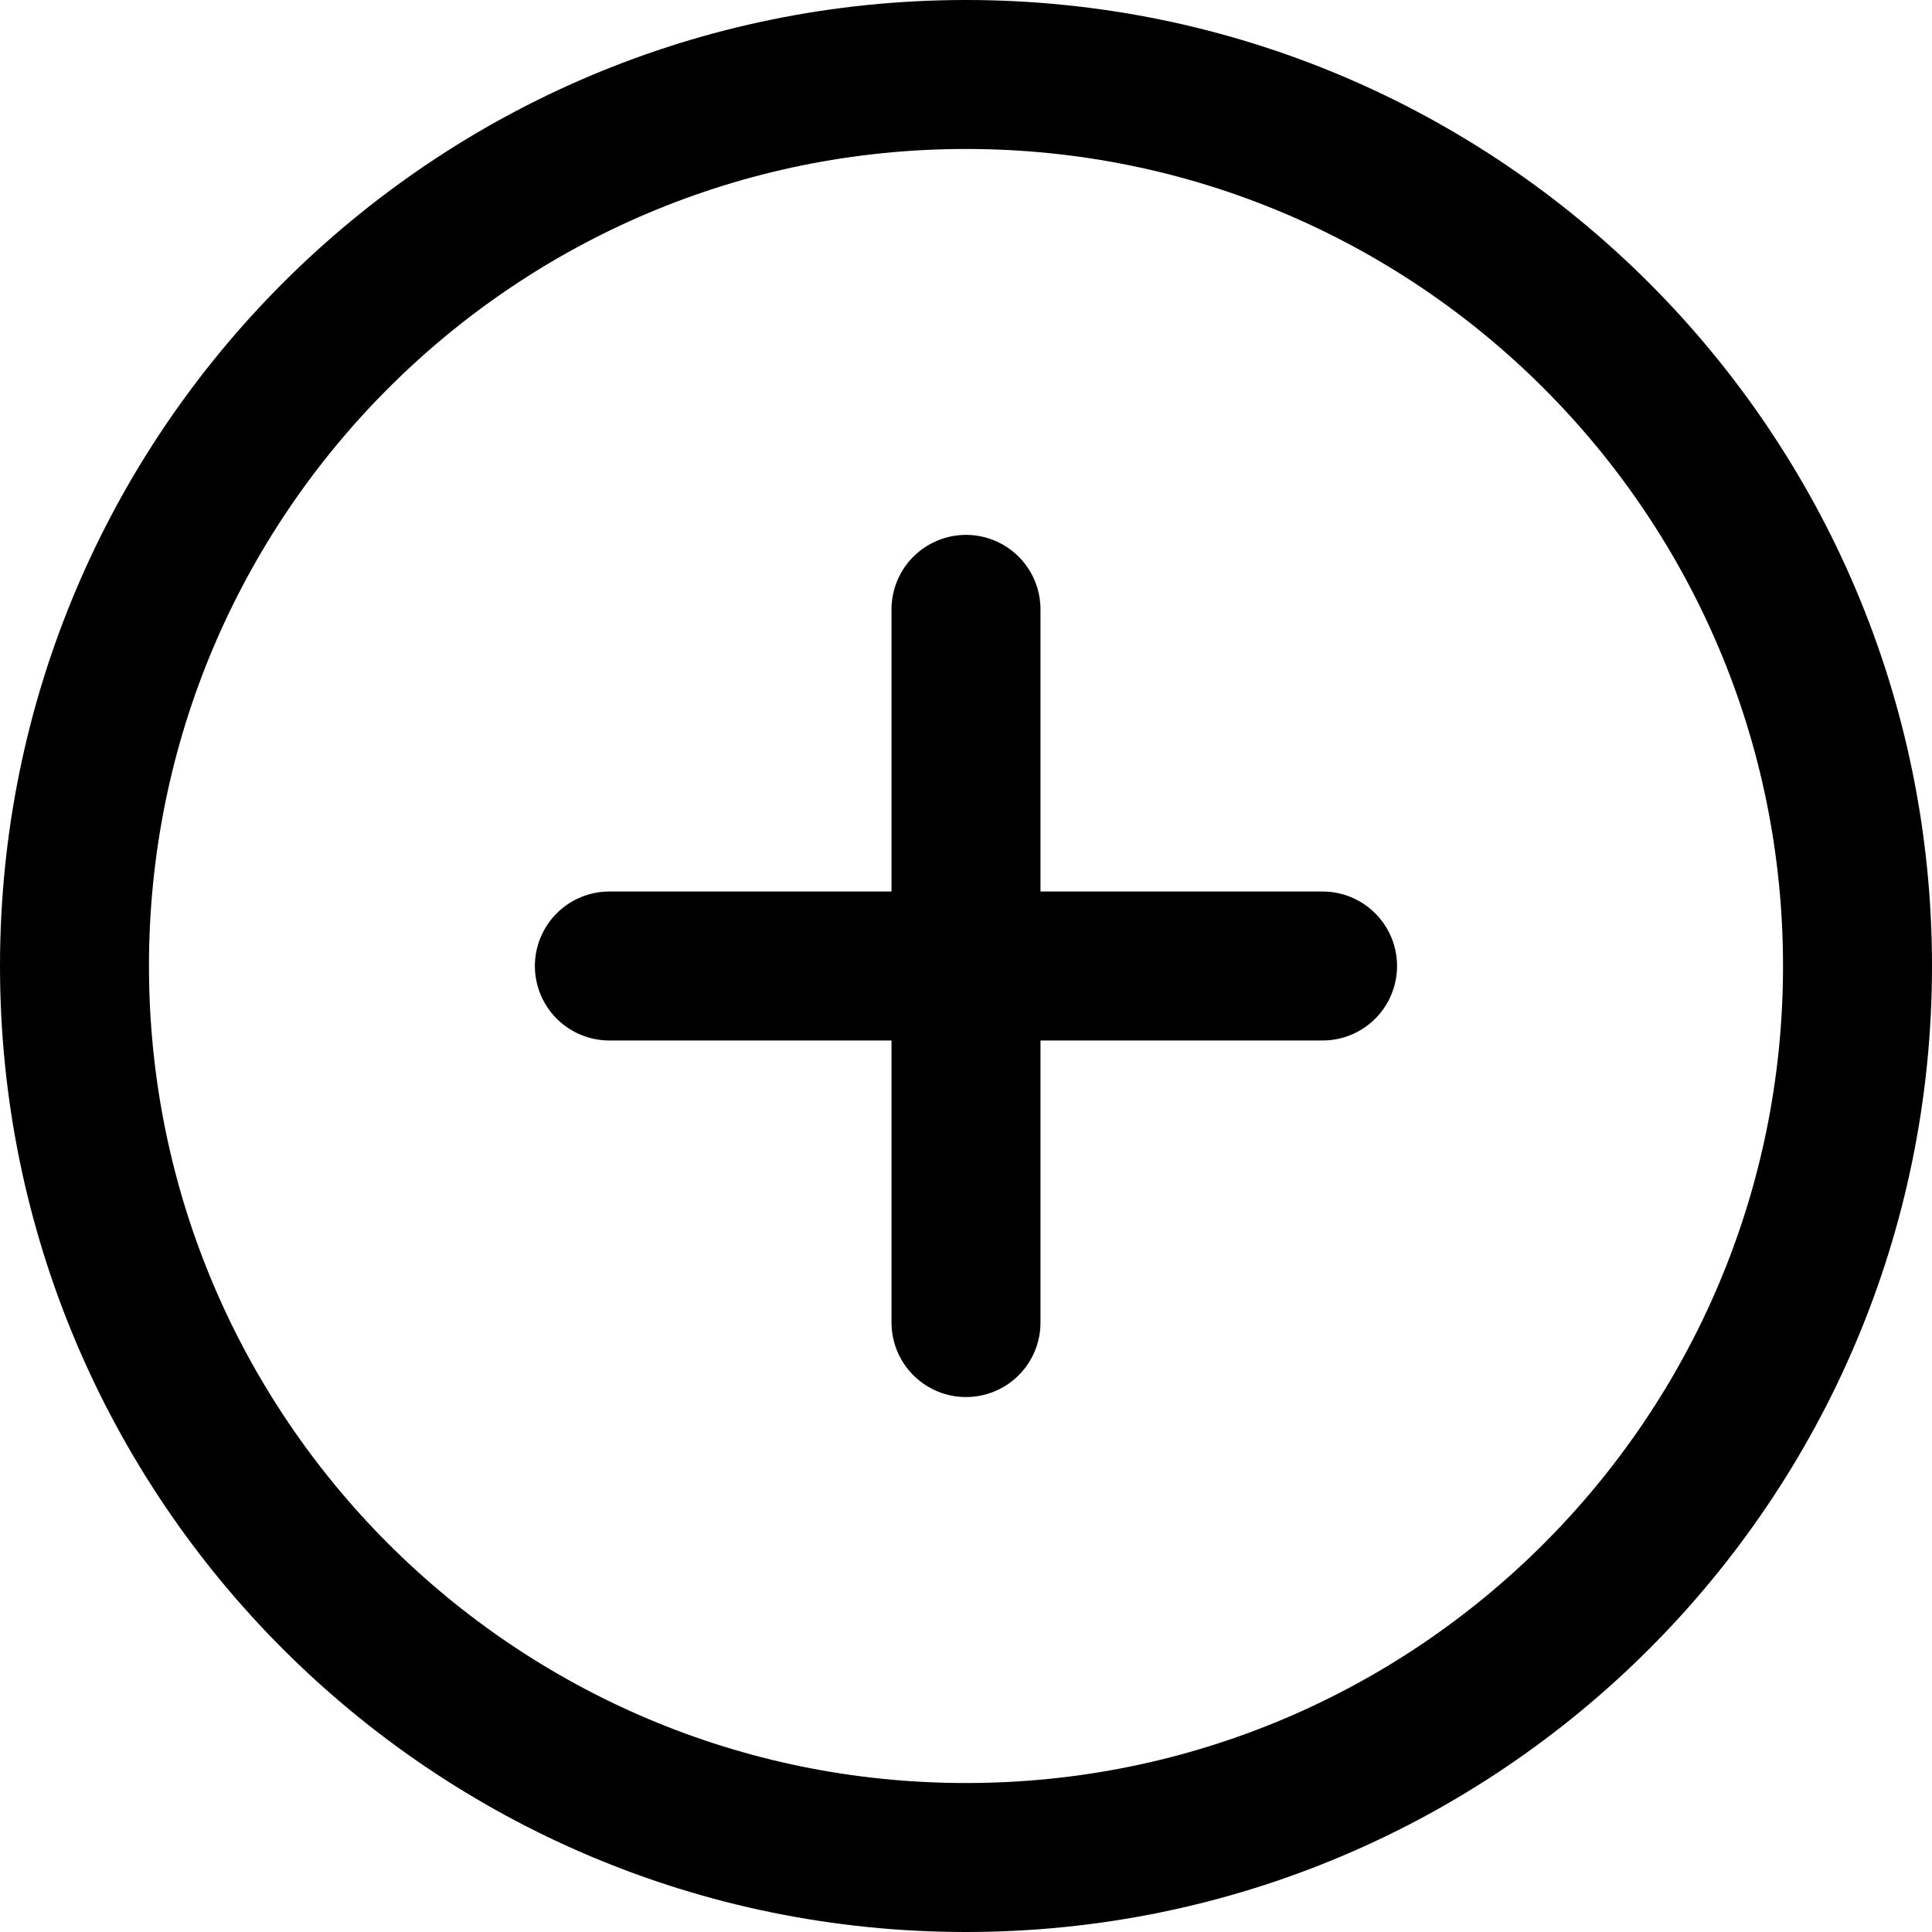
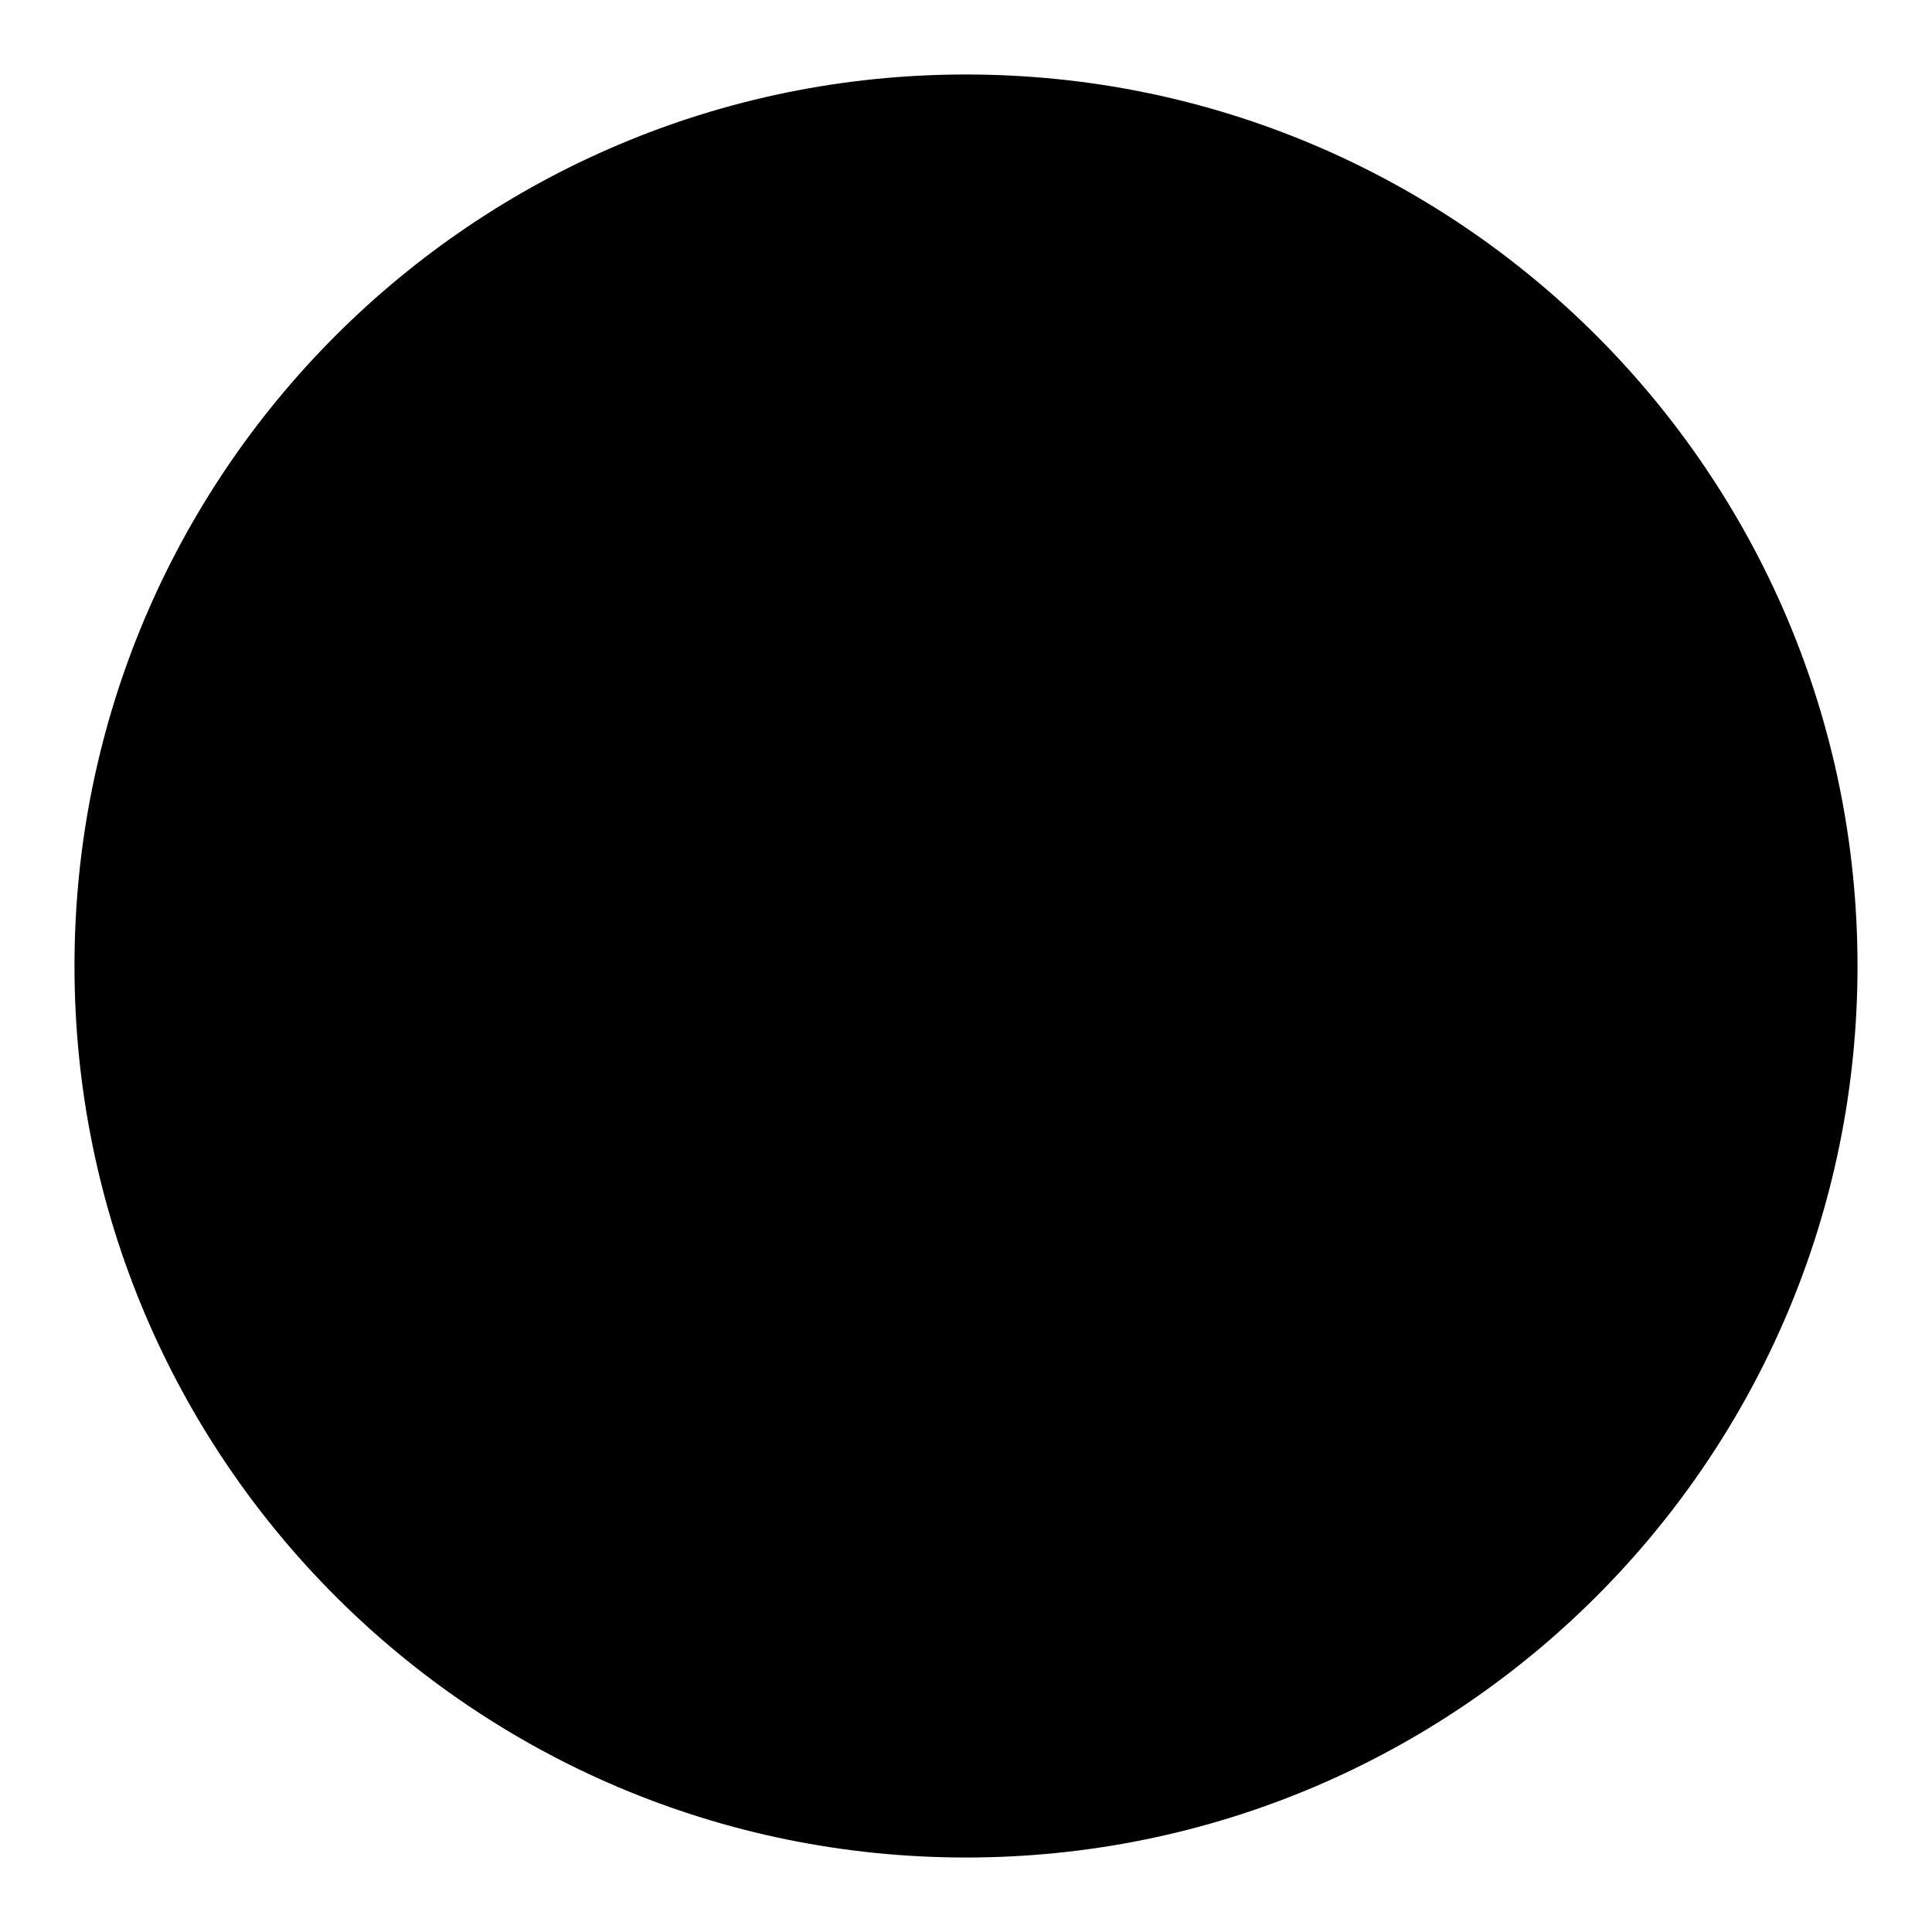
<svg xmlns="http://www.w3.org/2000/svg" width="25.938" height="25.938" viewBox="0 0 25.938 25.938">
-   <defs>
-     <style>
-       .cls-1 {
-         fill: none;
-         stroke: #000;
-         stroke-linecap: round;
-         stroke-linejoin: round;
-         stroke-width: 2px;
-       }
-     </style>
-   </defs>
  <g id="Icon_feather-plus-circle" data-name="Icon feather-plus-circle" transform="translate(-2 -2)">
    <path id="Path_67" data-name="Path 67" class="cls-1" d="M26.938,14.969A11.969,11.969,0,1,1,14.969,3,11.969,11.969,0,0,1,26.938,14.969Z" transform="translate(0 0)" />
    <path id="Path_68" data-name="Path 68" class="cls-1" d="M18,12v9.575" transform="translate(-3.031 -1.819)" />
    <path id="Path_69" data-name="Path 69" class="cls-1" d="M12,18h9.575" transform="translate(-1.819 -3.031)" />
  </g>
</svg>
